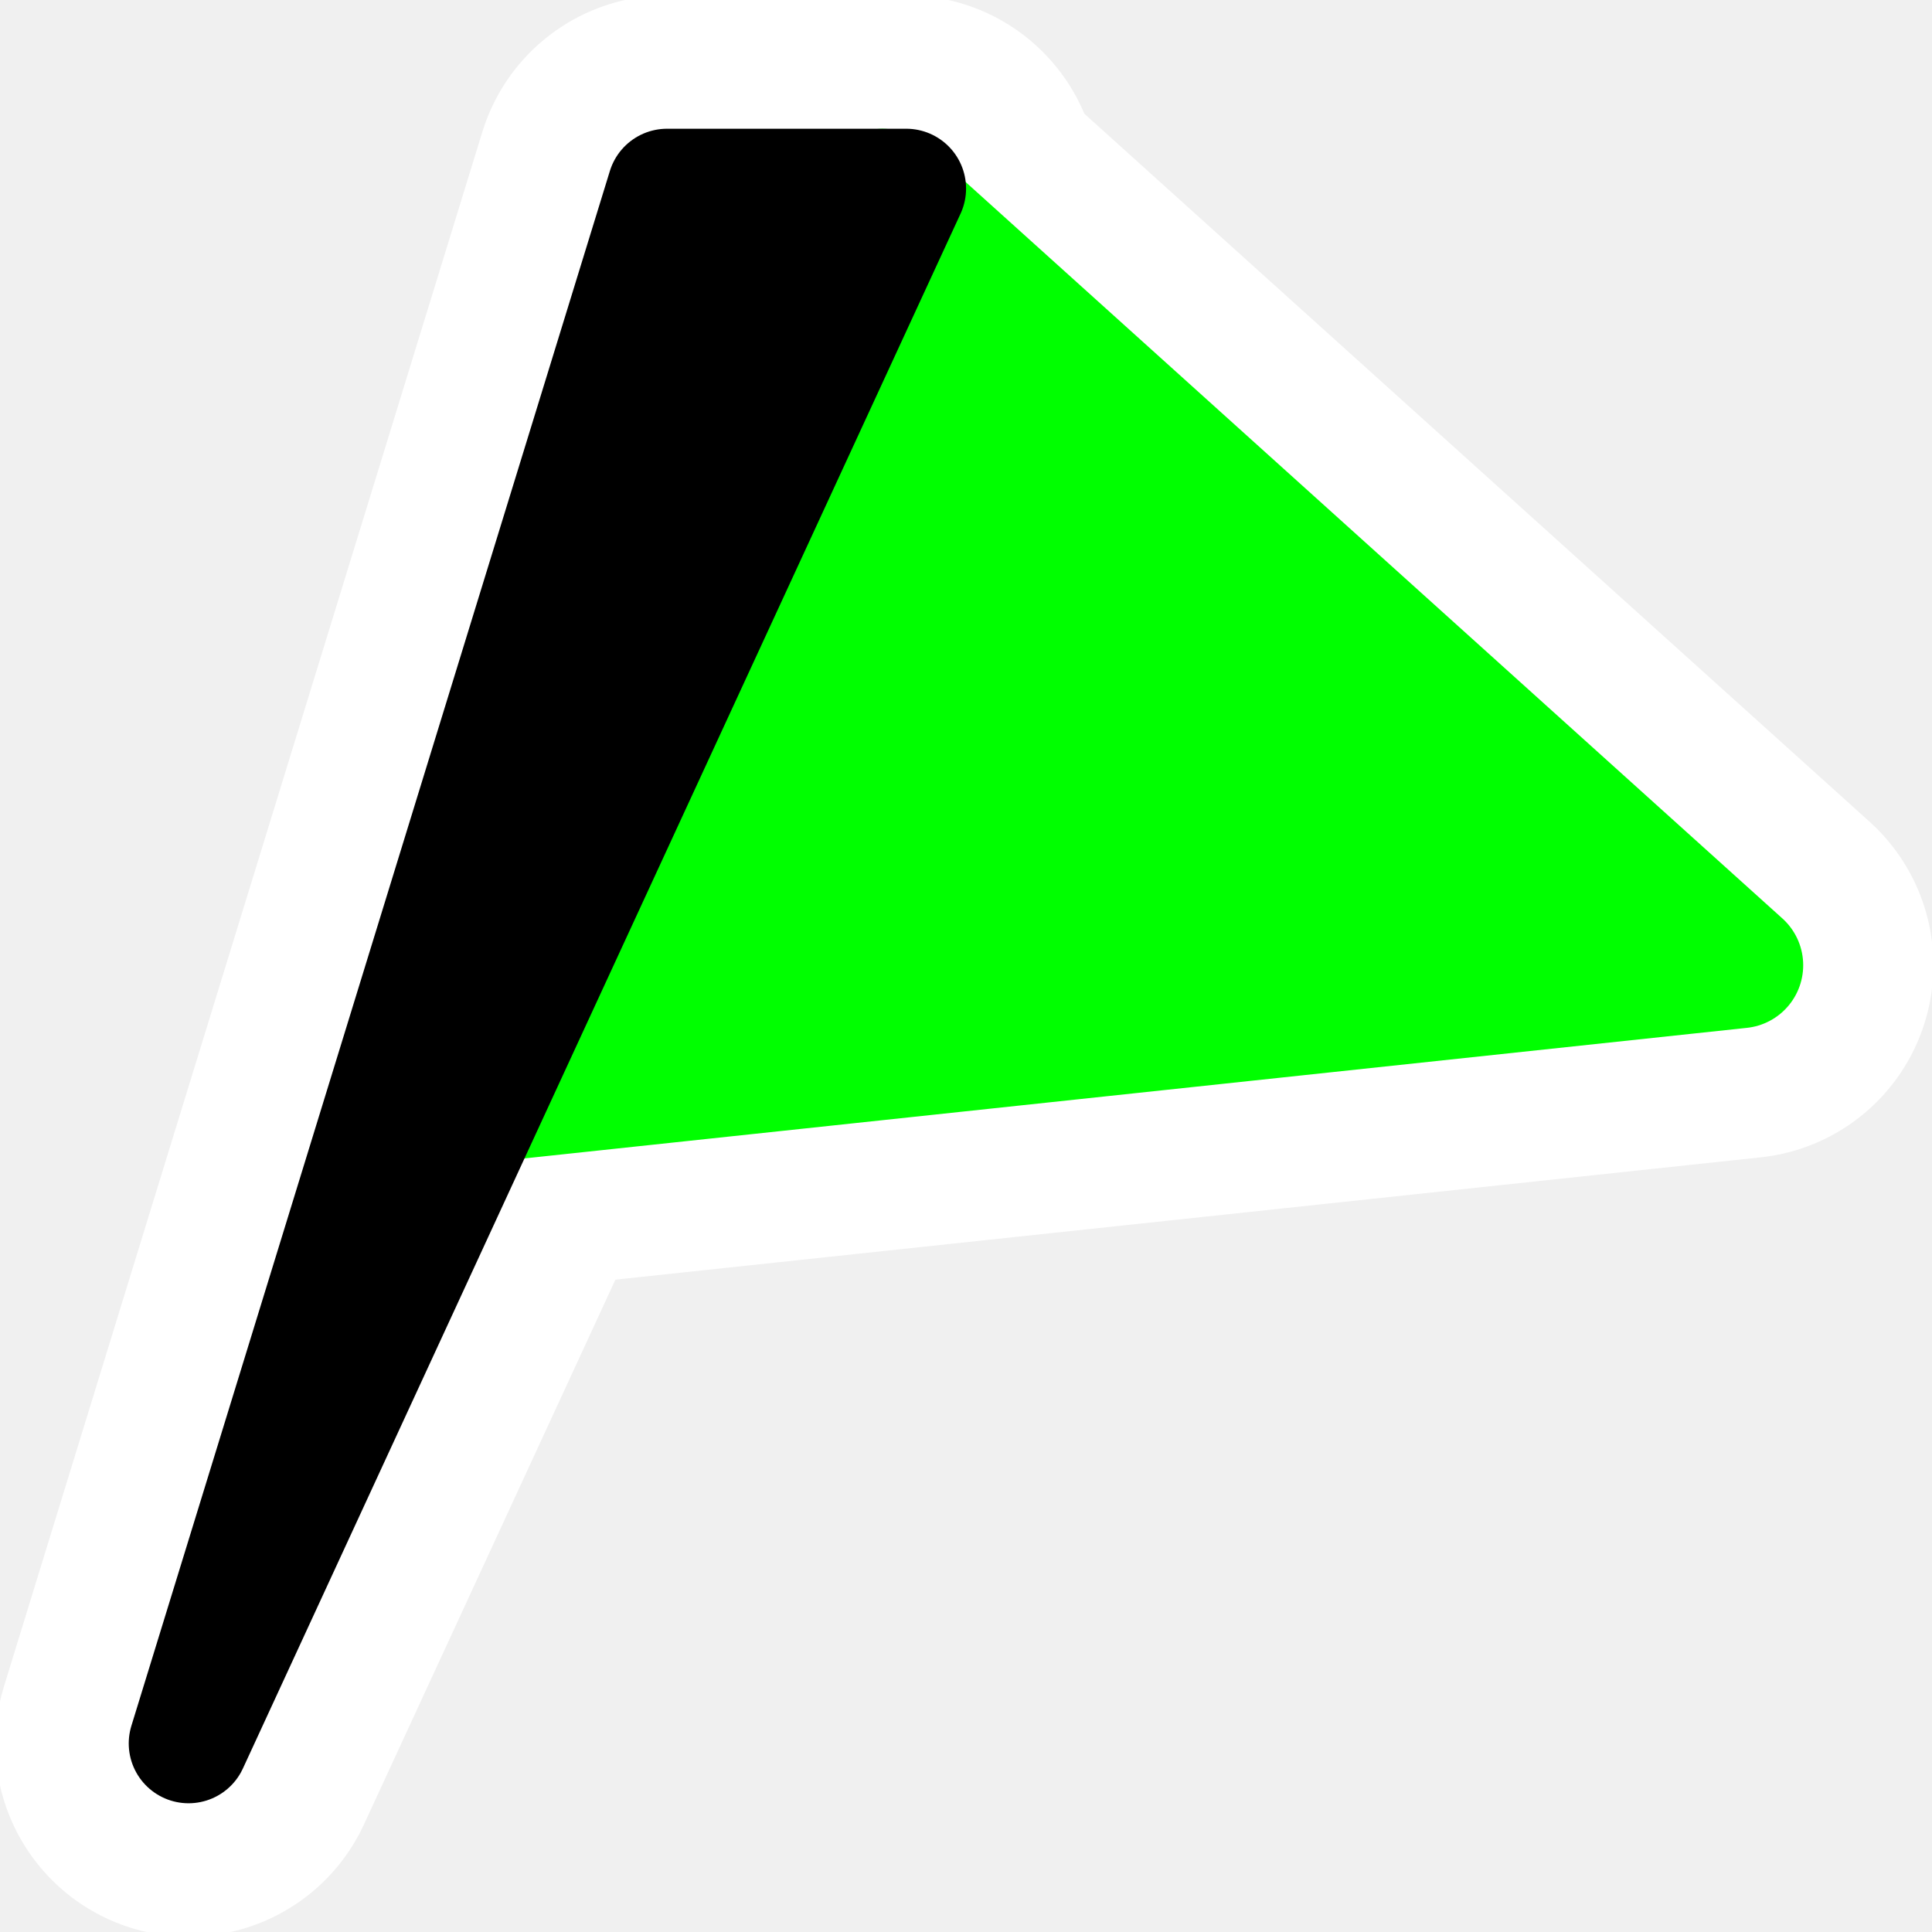
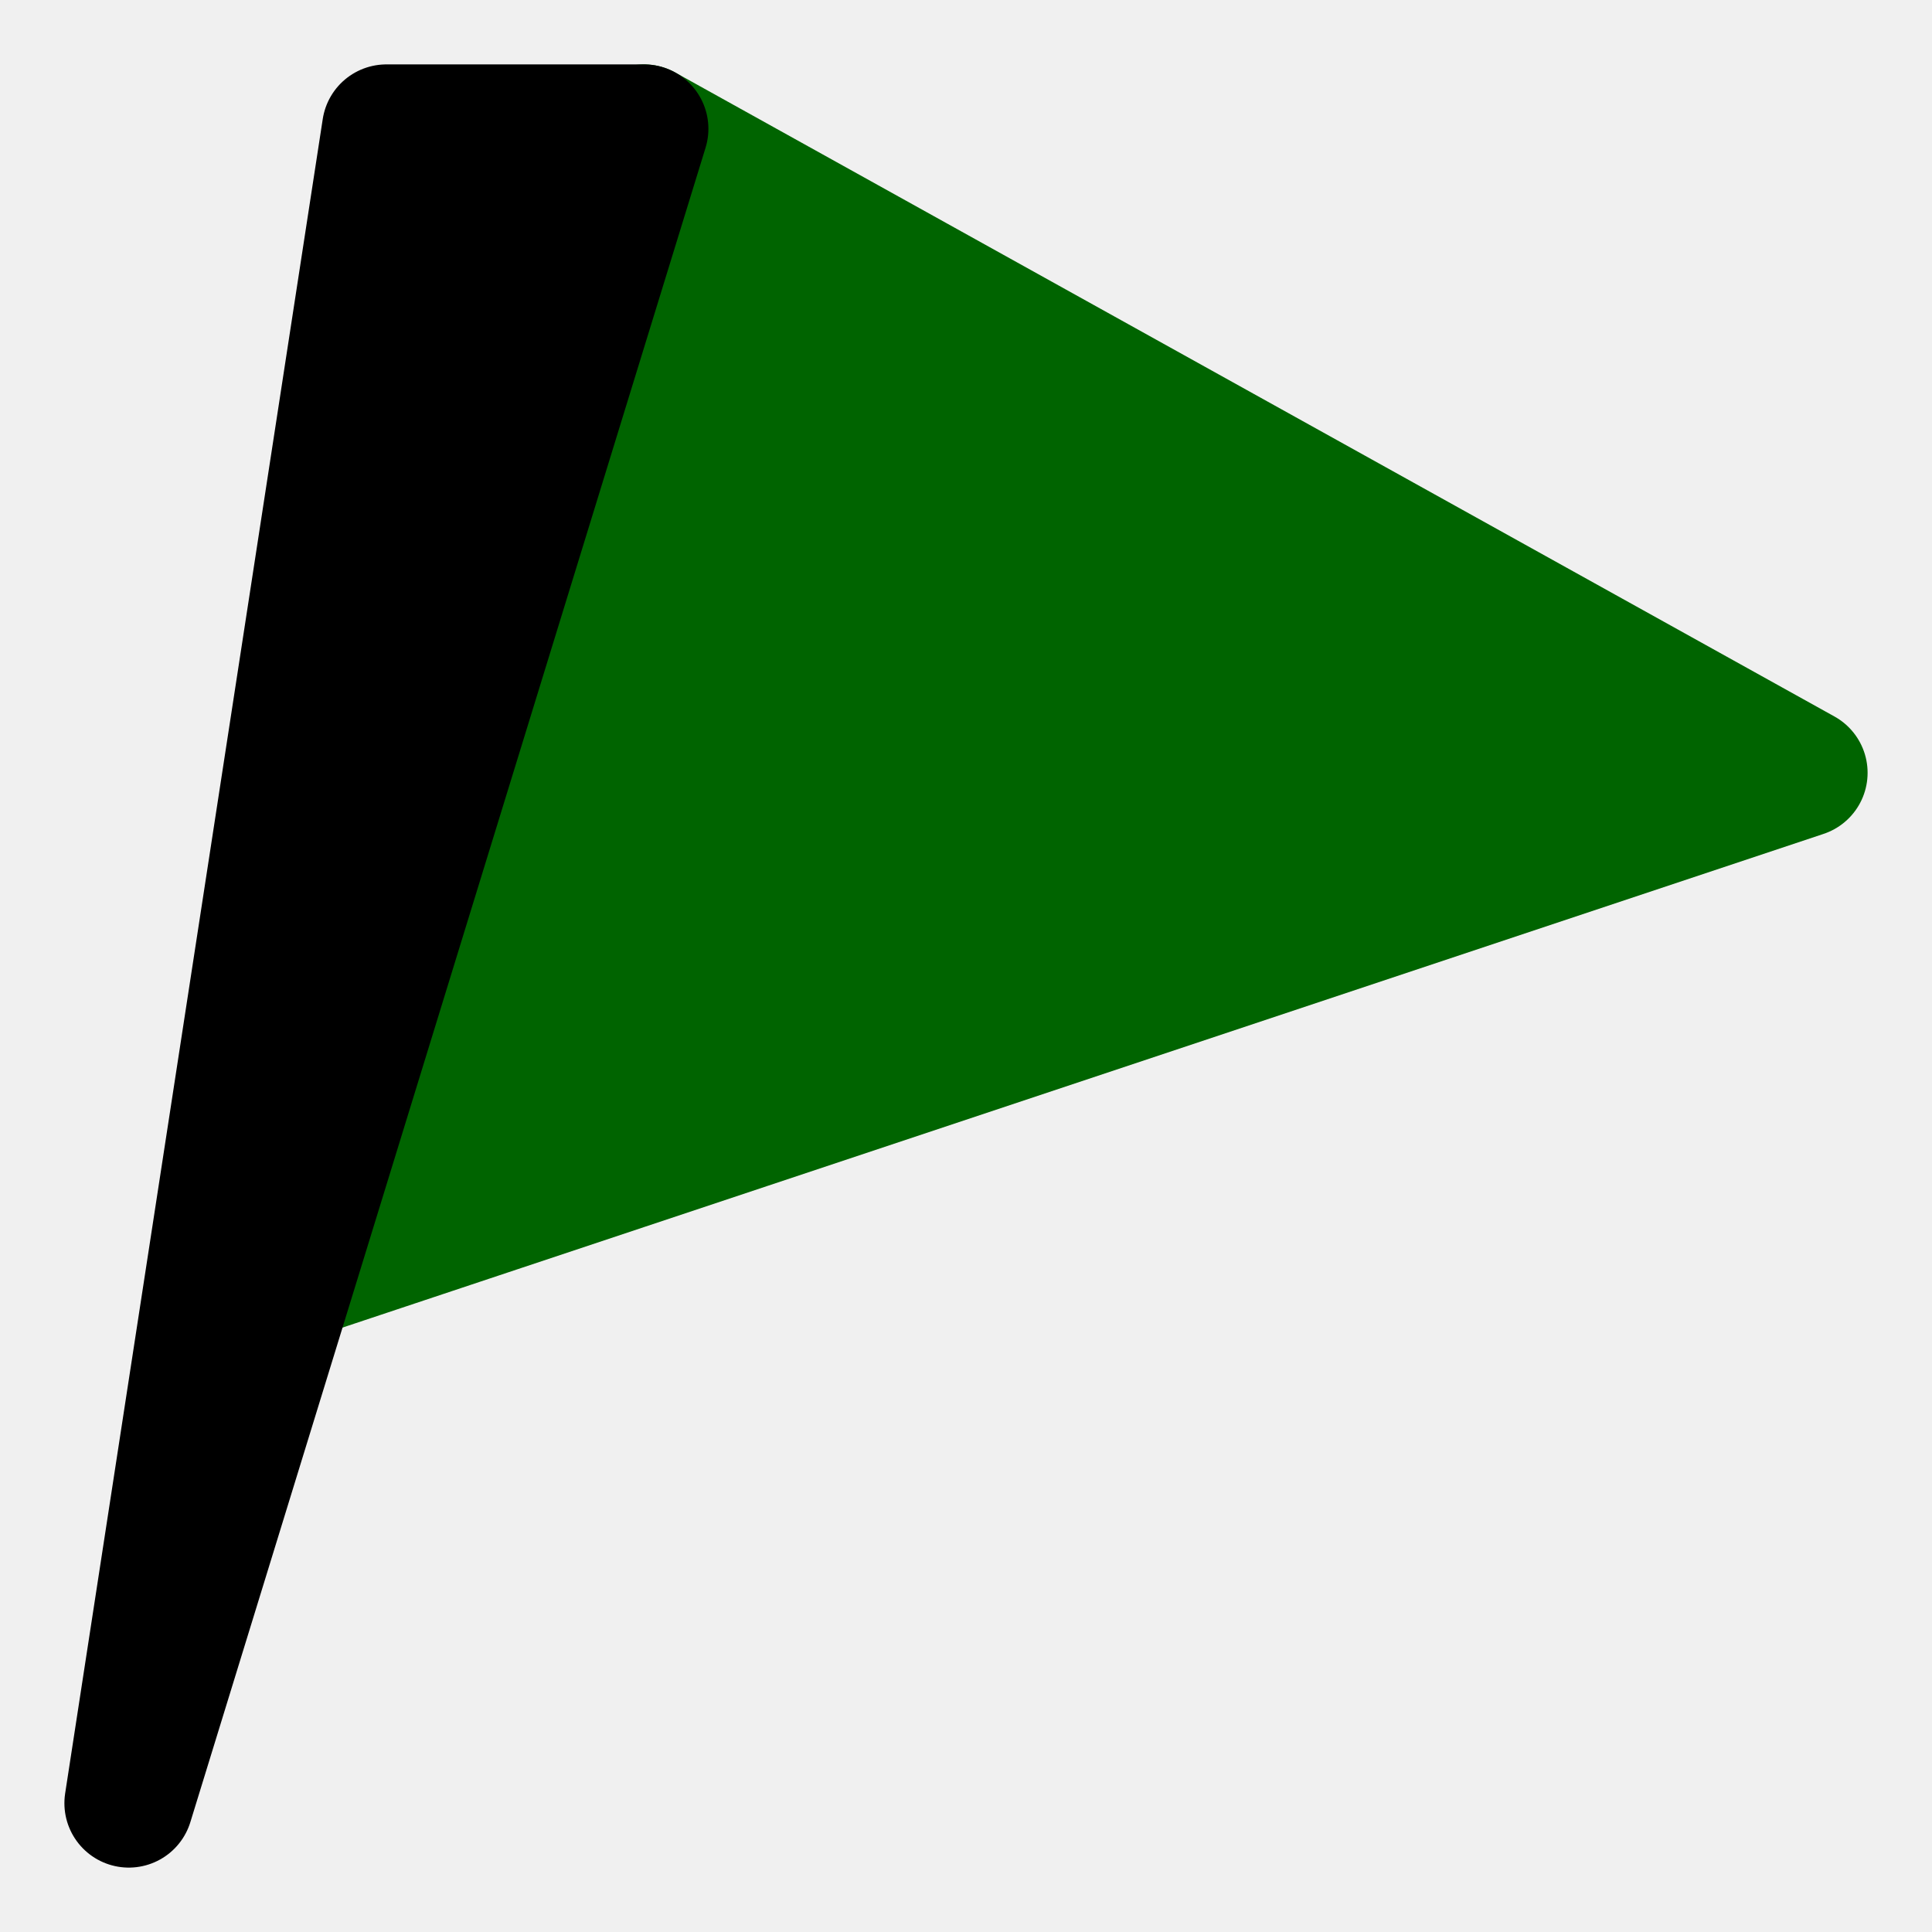
<svg xmlns="http://www.w3.org/2000/svg" width="15" height="15" id="svg2" version="1.0">
  <defs id="defs4" />
  <g id="layer1">
-     <path style="fill:#ff0000;fill-opacity:1;fill-rule:evenodd;stroke:#ffffff;stroke-width:3;stroke-linecap:butt;stroke-linejoin:round;stroke-opacity:1;stroke-miterlimit:4;stroke-dasharray:none" d="M 6.851,1.489 L 13.511,7.494 L 3.989,8.511 L 6.851,1.489 z " id="path7070" />
-     <path style="fill:#000000;fill-opacity:1;fill-rule:evenodd;stroke:#ffffff;stroke-width:3;stroke-linecap:butt;stroke-linejoin:round;stroke-opacity:1;stroke-miterlimit:4;stroke-dasharray:none" d="M 1.464,13.536 C 1.464,13.536 5.179,1.464 5.179,1.464 L 7.036,1.464 L 1.464,13.536 L 1.464,13.536 L 1.464,13.536 z " id="path7072" />
-     <path style="fill:#00ff00;fill-opacity:1;fill-rule:evenodd;stroke:#00ff00;stroke-width:0.978px;stroke-linecap:butt;stroke-linejoin:round;stroke-opacity:1" d="M 6.851,1.489 L 13.511,7.494 L 3.989,8.511 L 6.851,1.489 z " id="path6087" />
-     <path style="fill:#000000;fill-opacity:1;fill-rule:evenodd;stroke:#000000;stroke-width:0.929px;stroke-linecap:butt;stroke-linejoin:round;stroke-opacity:1" d="M 1.464,13.536 C 1.464,13.536 5.179,1.464 5.179,1.464 L 7.036,1.464 L 1.464,13.536 L 1.464,13.536 L 1.464,13.536 z " id="path5114" />
+     <path style="fill:#006400;fill-rule:evenodd;stroke:#006400;stroke-width:1px;stroke-linecap:butt;stroke-linejoin:round;stroke-opacity:1;fill-opacity:1" d="M 5,1 L 2,10 L 14,6 L 5,1 L 5,1 z " id="path5127" />
+     <path style="fill:#000000;fill-rule:evenodd;stroke:#000000;stroke-width:1px;stroke-linecap:round;stroke-linejoin:round;stroke-opacity:1;fill-opacity:1" d="M 1,14 L 3,1 L 5,1 L 1,14 z " id="path4156" />
  </g>
</svg>
